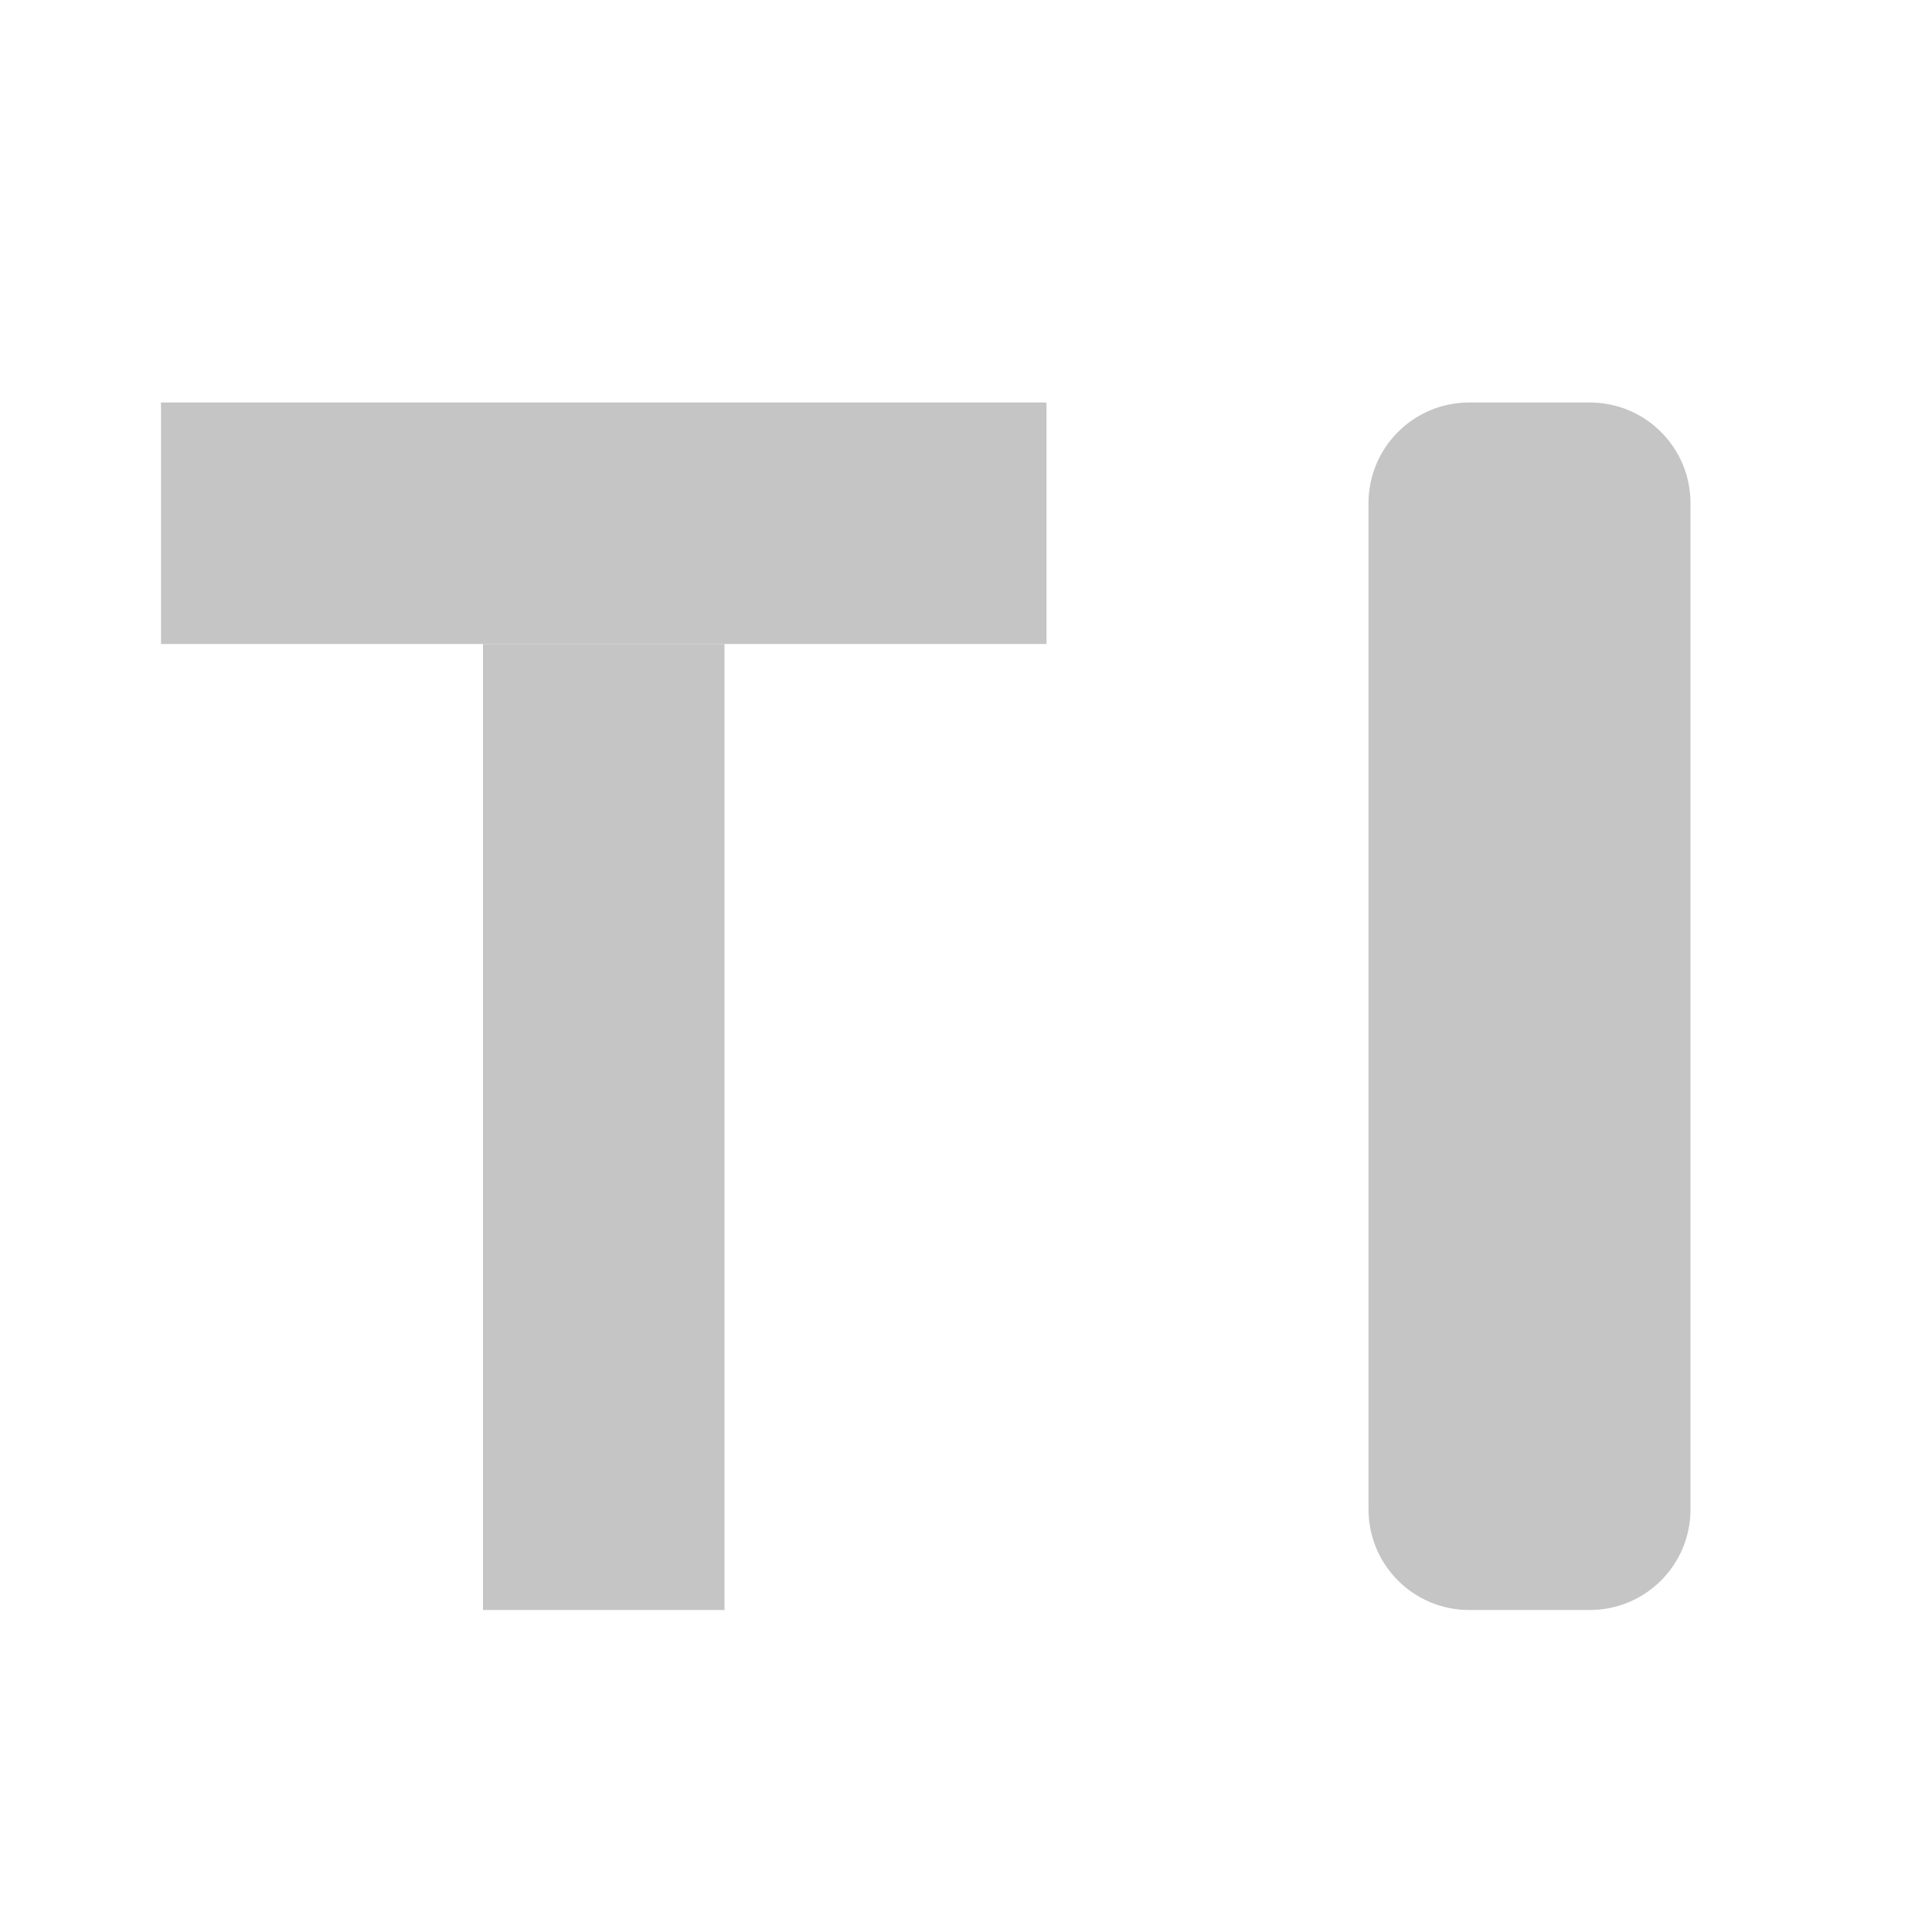
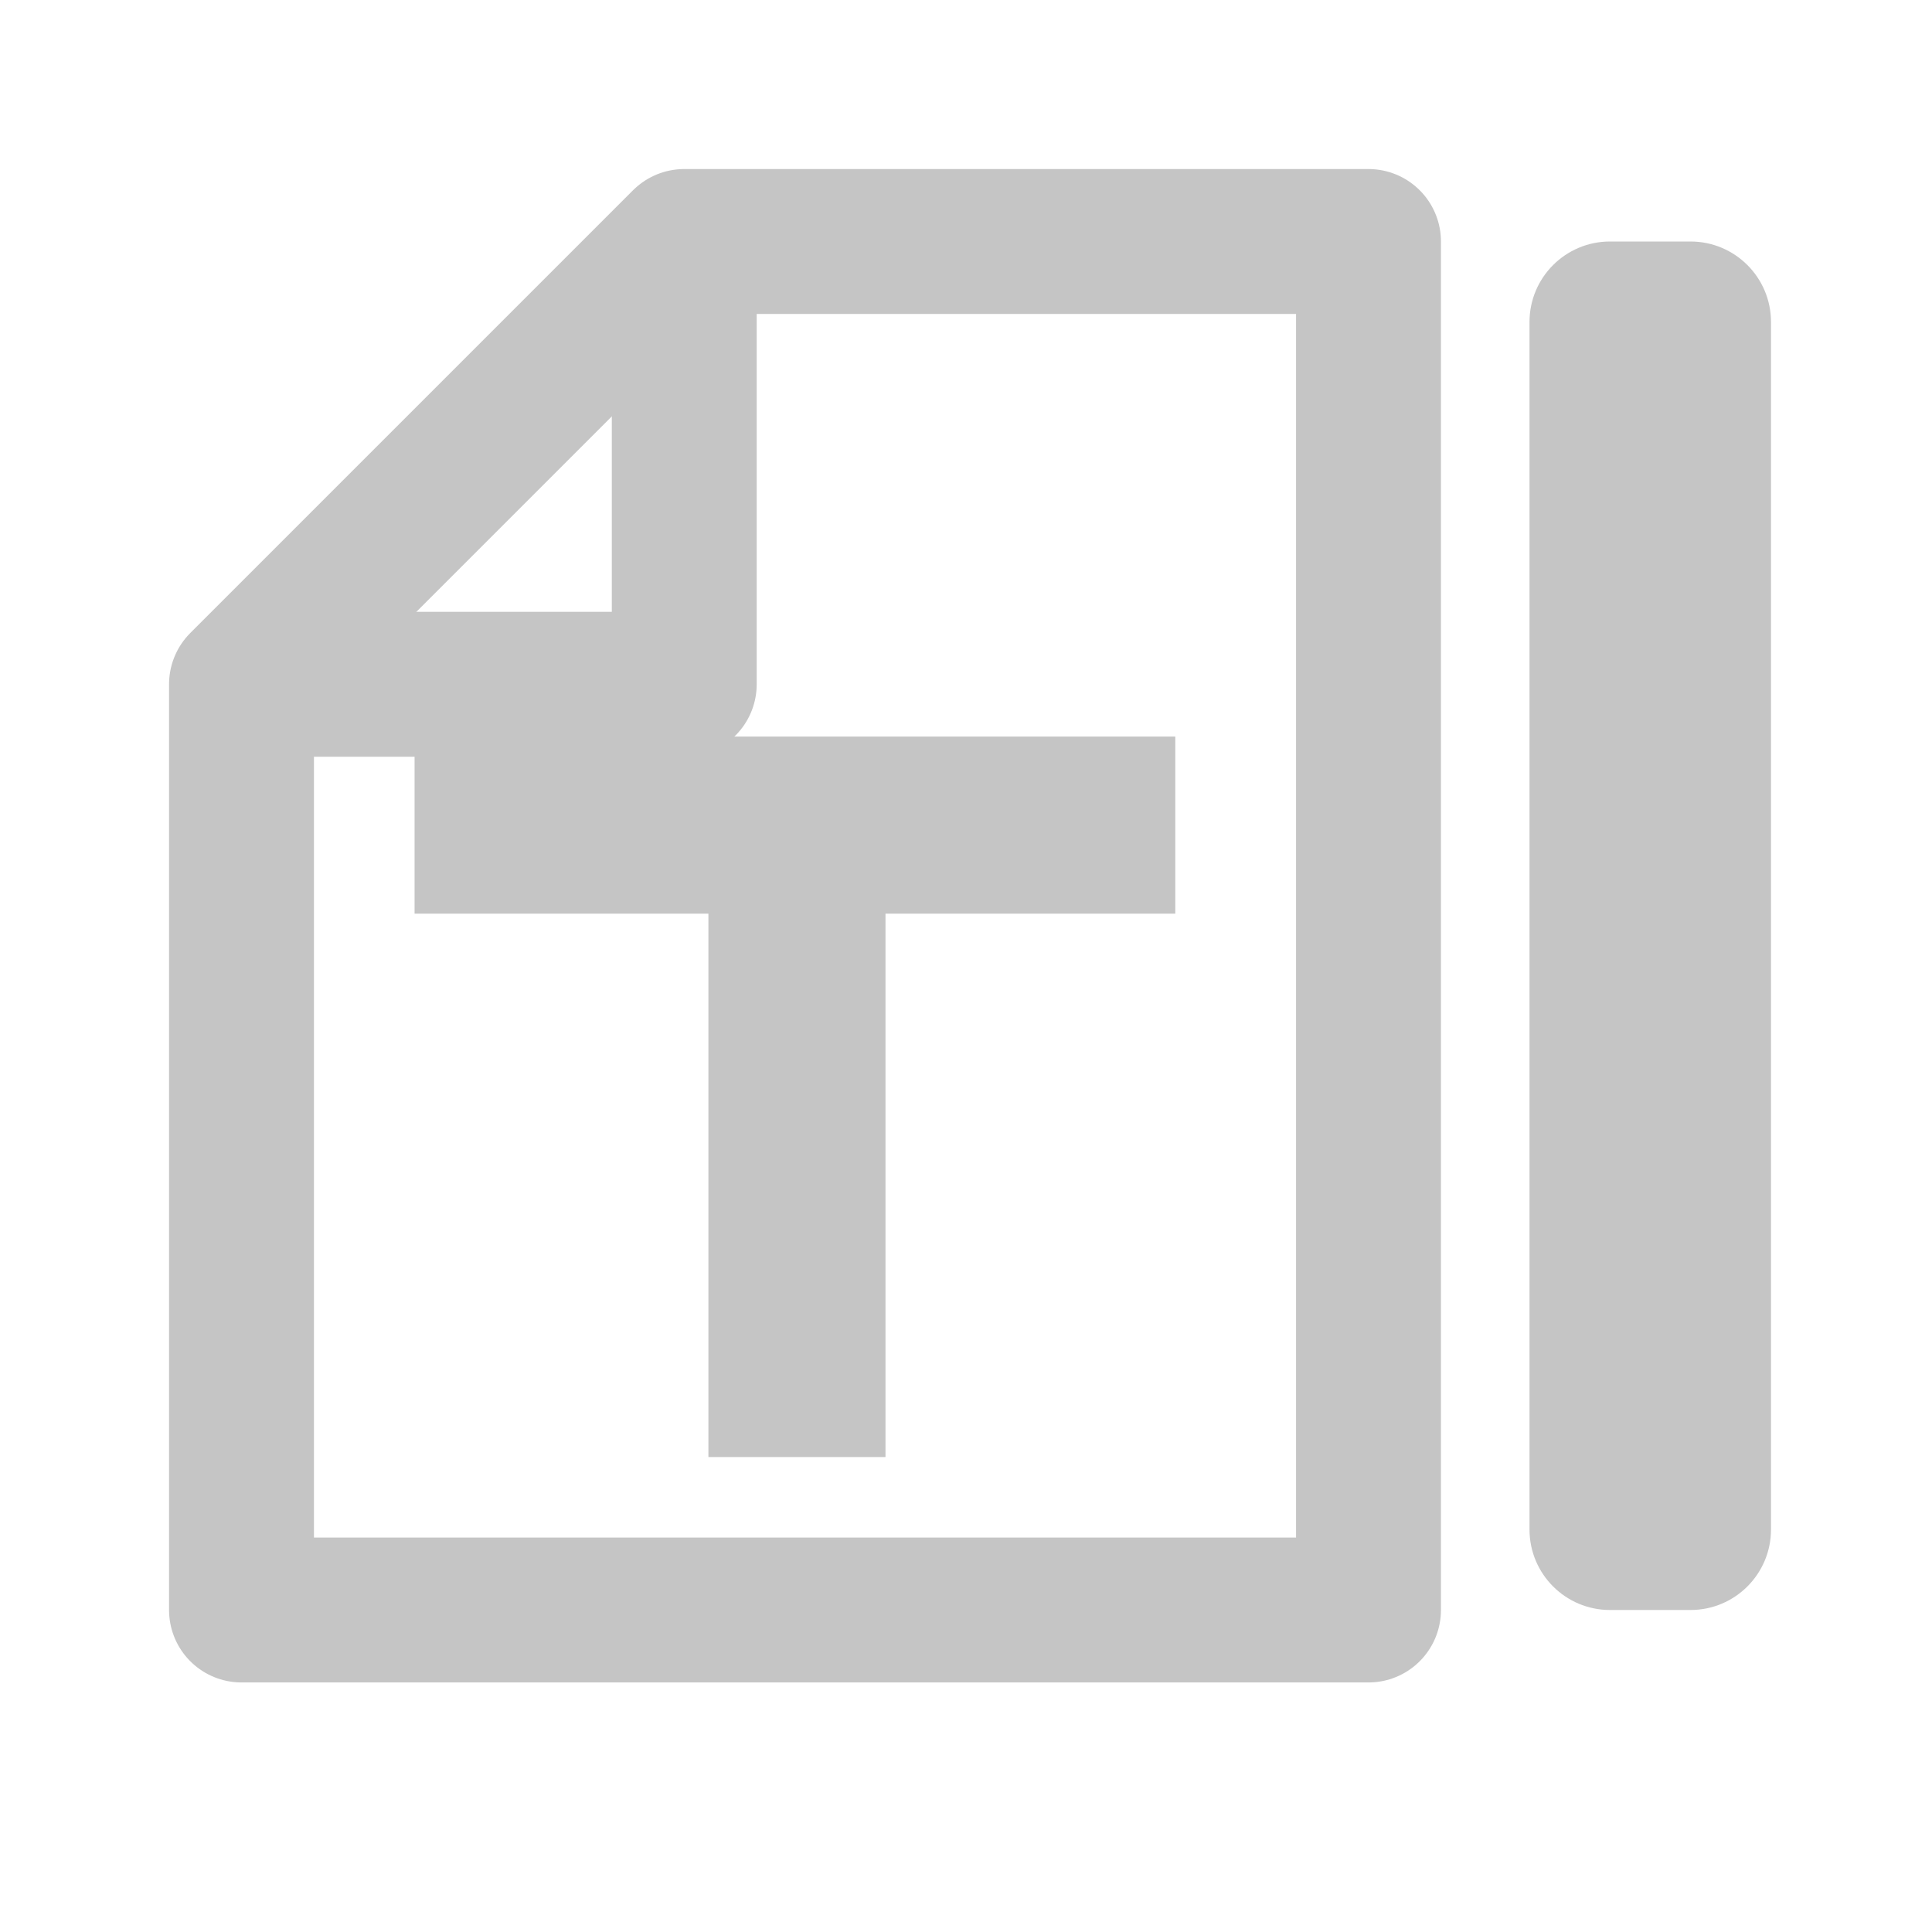
<svg xmlns="http://www.w3.org/2000/svg" viewBox="0 0 24 24" fill="none">
-   <rect x="2" y="5" width="11" height="3" fill="#C5C5C5" />
-   <rect x="6" y="8" width="3" height="12" fill="#C5C5C5" />
-   <rect x="17" y="5" width="4" height="15" rx="1.25" fill="#C5C5C5" />
+   <path d="M3 20V8.5L8.5 3H17V20H3Z" stroke="#C5C5C5" stroke-width="1.8" stroke-linejoin="round" />
+   <path d="M3.4 8.5H8.5V3.4" stroke="#C5C5C5" stroke-width="1.8" stroke-linejoin="round" />
+   <path d="M6.25 10.25H13.5M9.9 10.25V17" stroke="#C5C5C5" stroke-width="2.2" stroke-linecap="square" />
+   <rect x="19" y="3" width="3" height="17" rx="1" fill="#C5C5C5" />
</svg>
